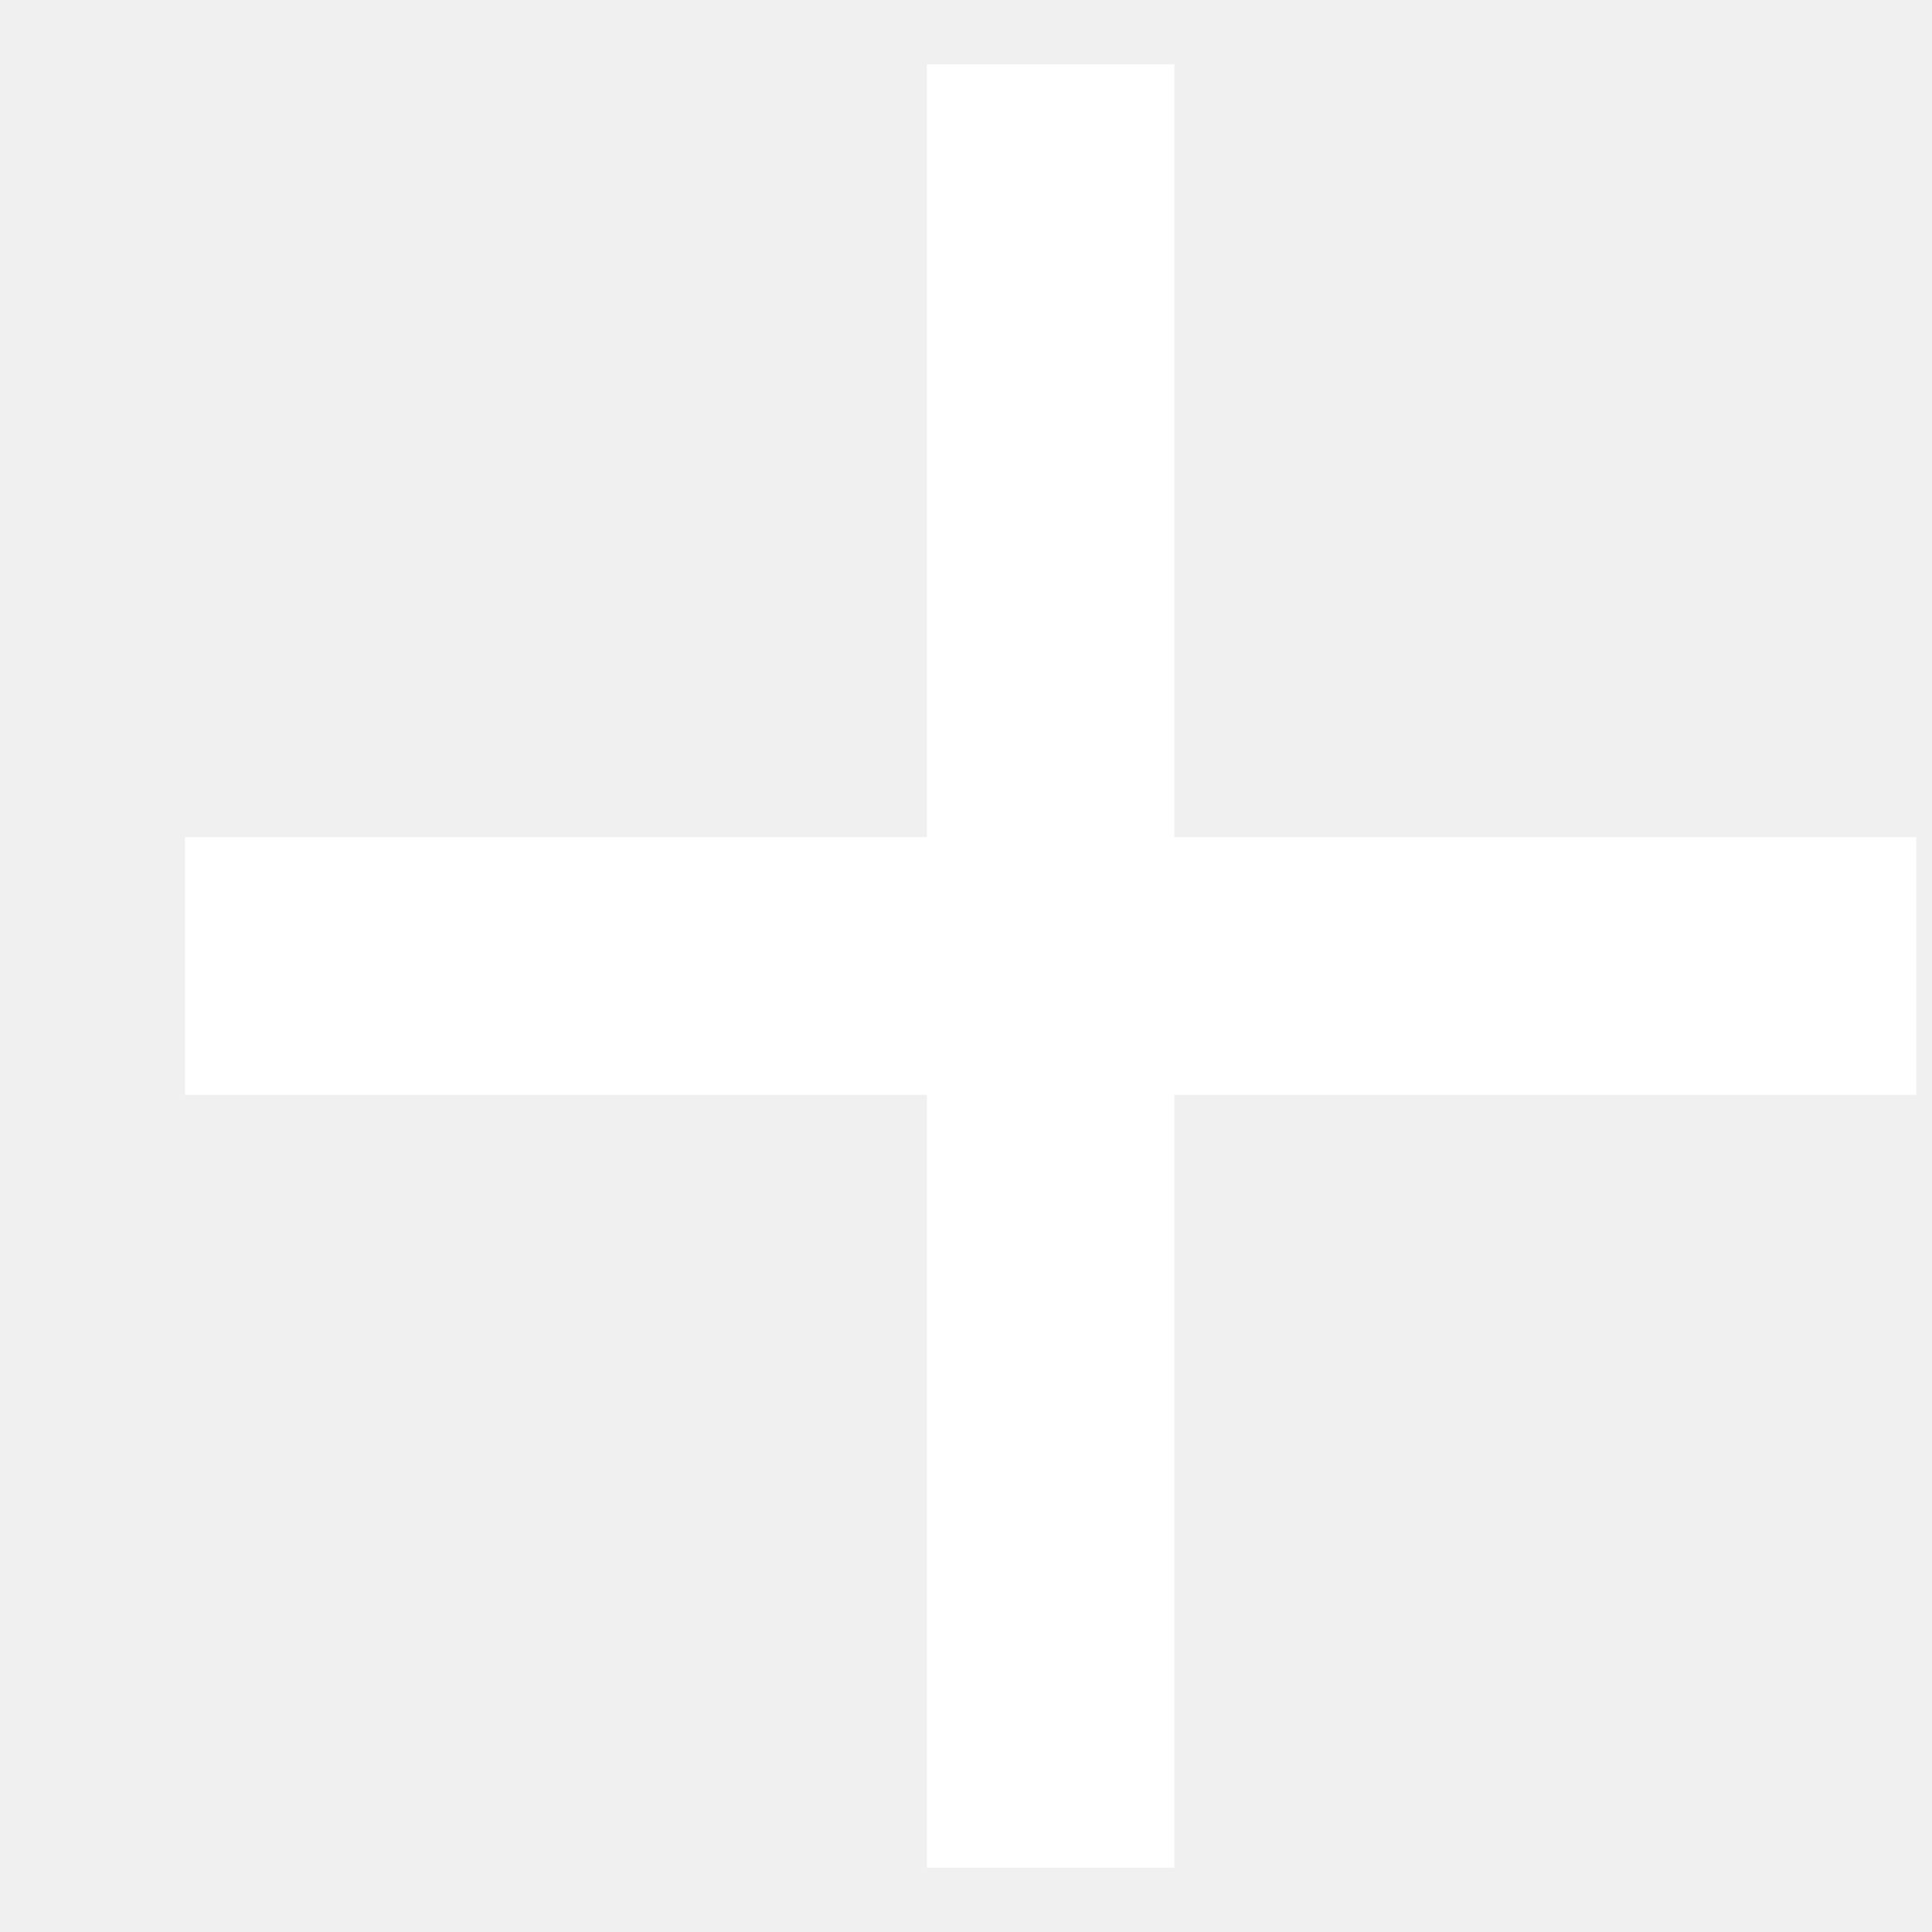
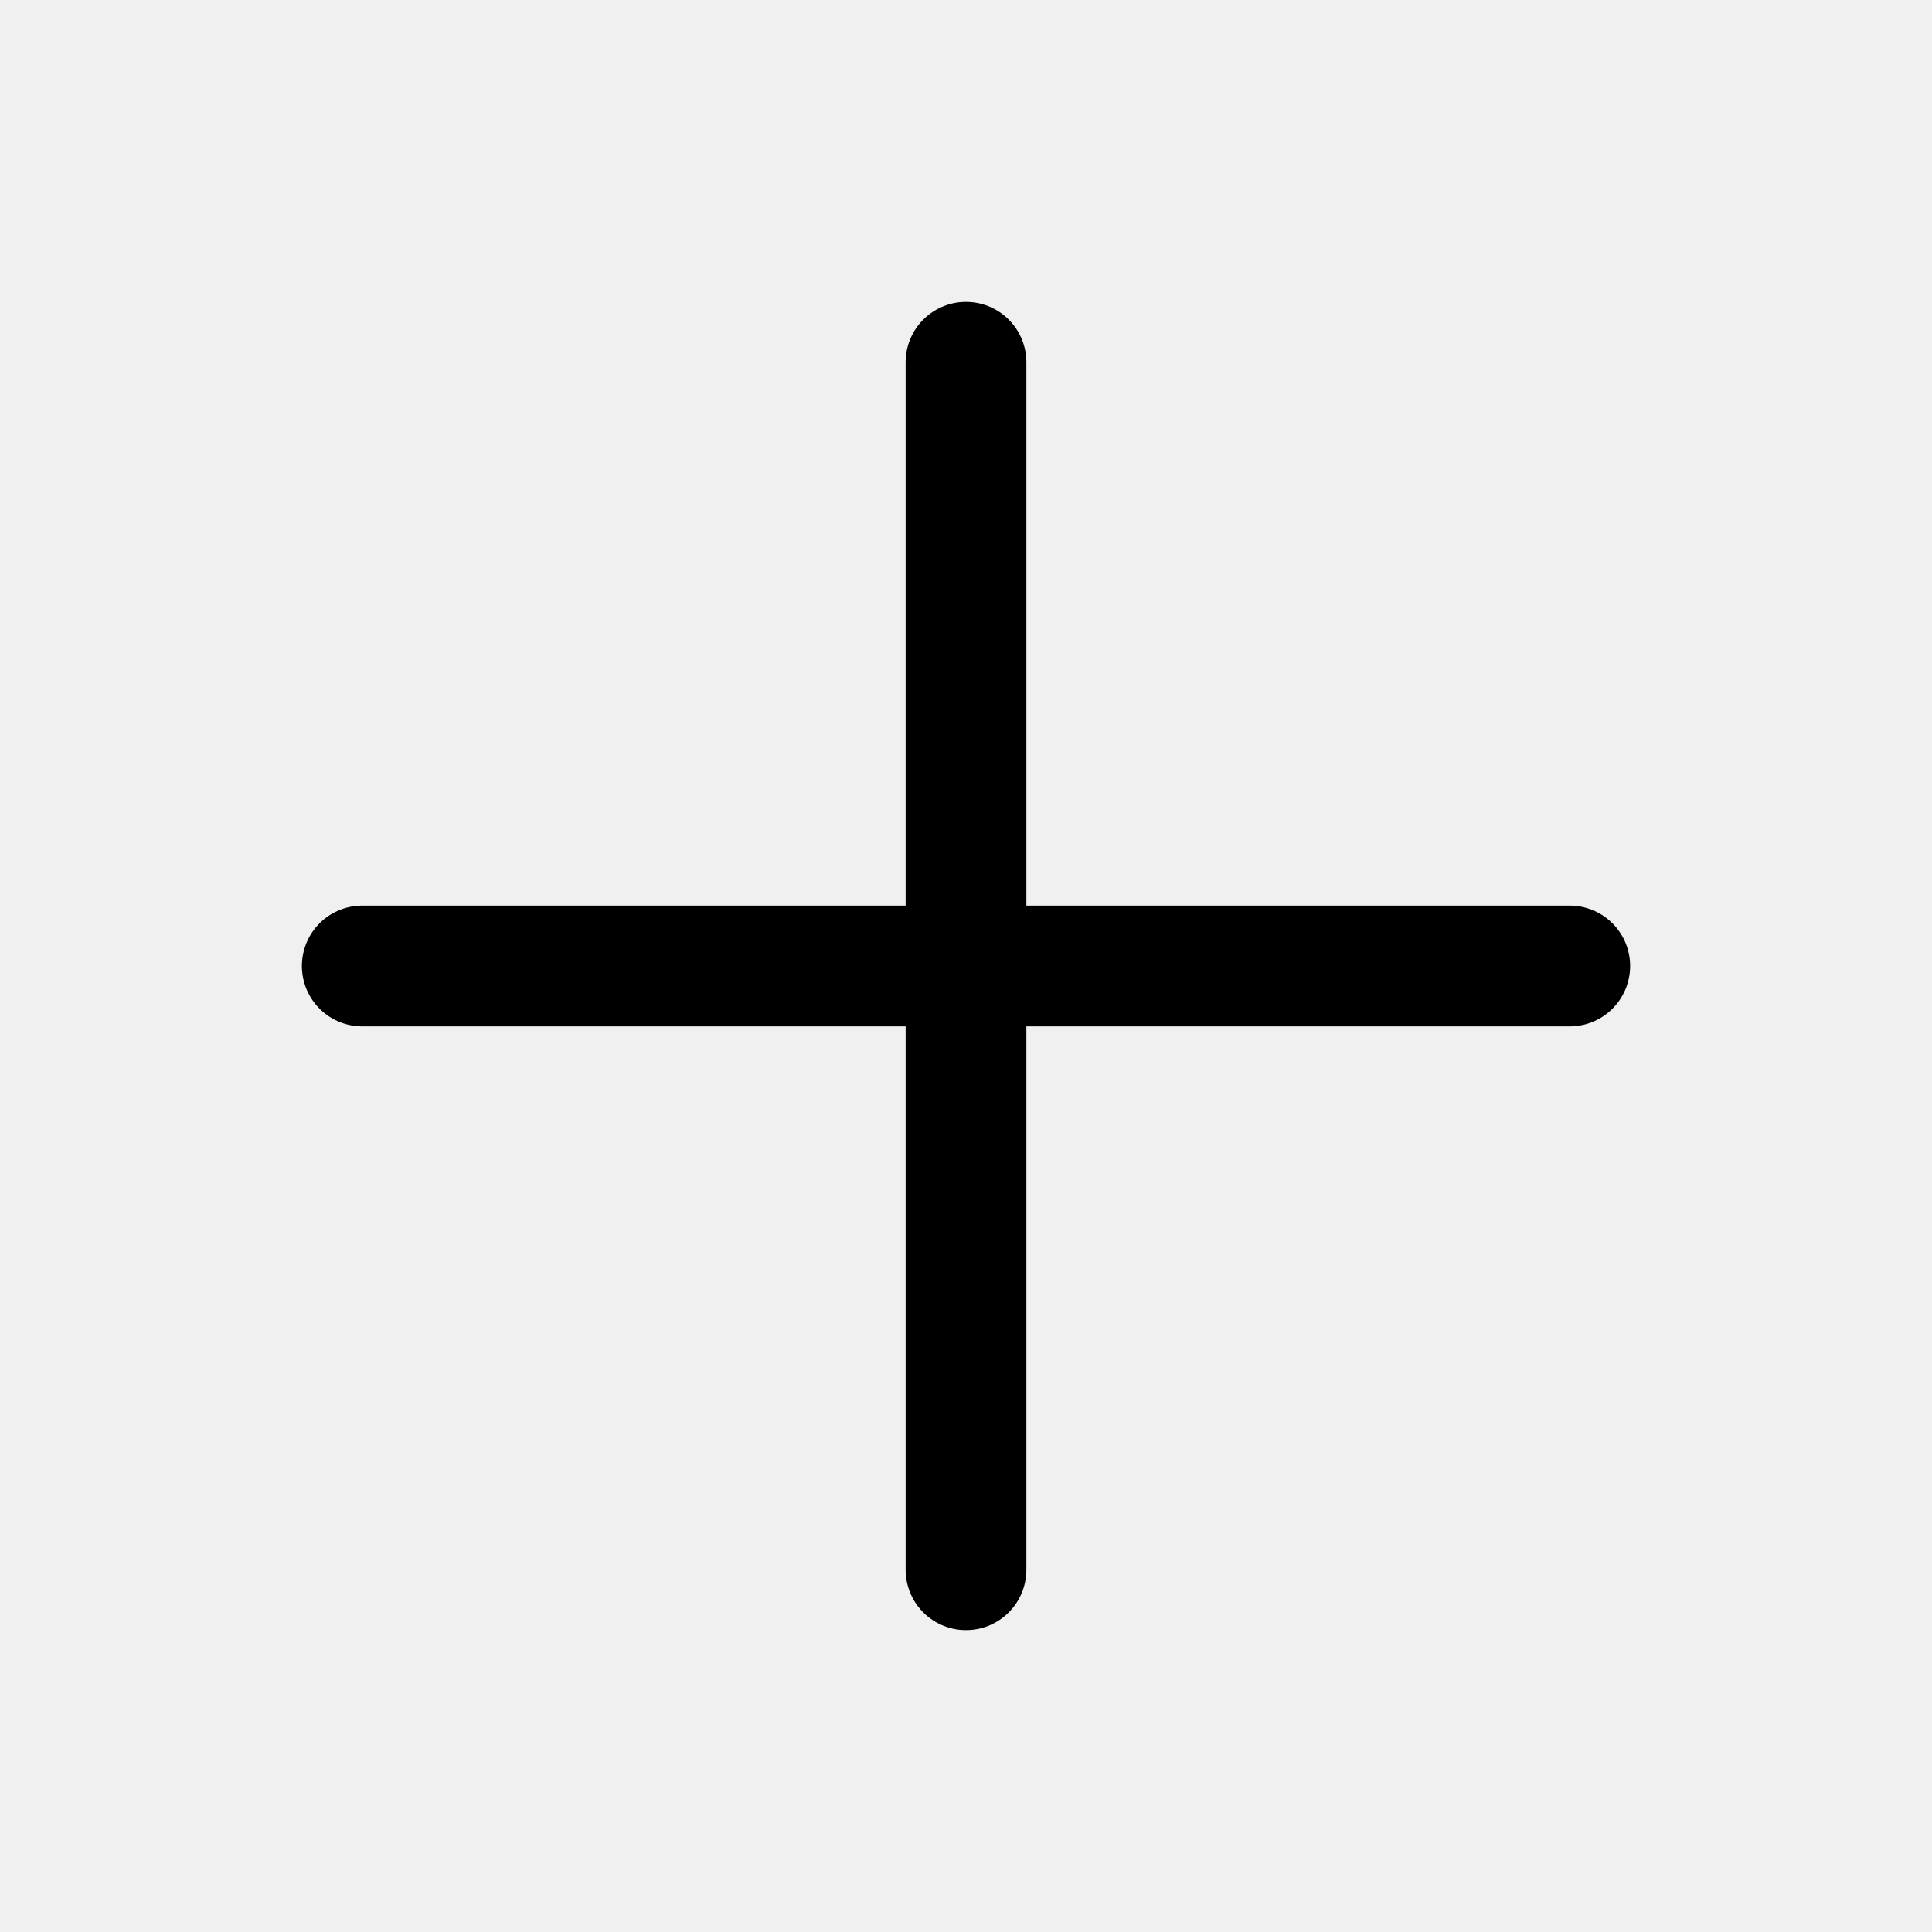
- <svg xmlns="http://www.w3.org/2000/svg" width="20" height="20" viewBox="0 0 10 10" fill="none">
-   <path d="M4.798 4.333V0.333H6.078V4.333H9.918V5.667H6.078V9.667H4.798V5.667H0.958V4.333H4.798Z" fill="white" />
+ <svg xmlns="http://www.w3.org/2000/svg" fill="none" viewBox="0 0 24 24" stroke-width="1.5" stroke="currentColor" class="size-6">
+   <path stroke-linecap="round" stroke-linejoin="round" d="M12 4.5v15m7.5-7.5h-15" />
</svg>
